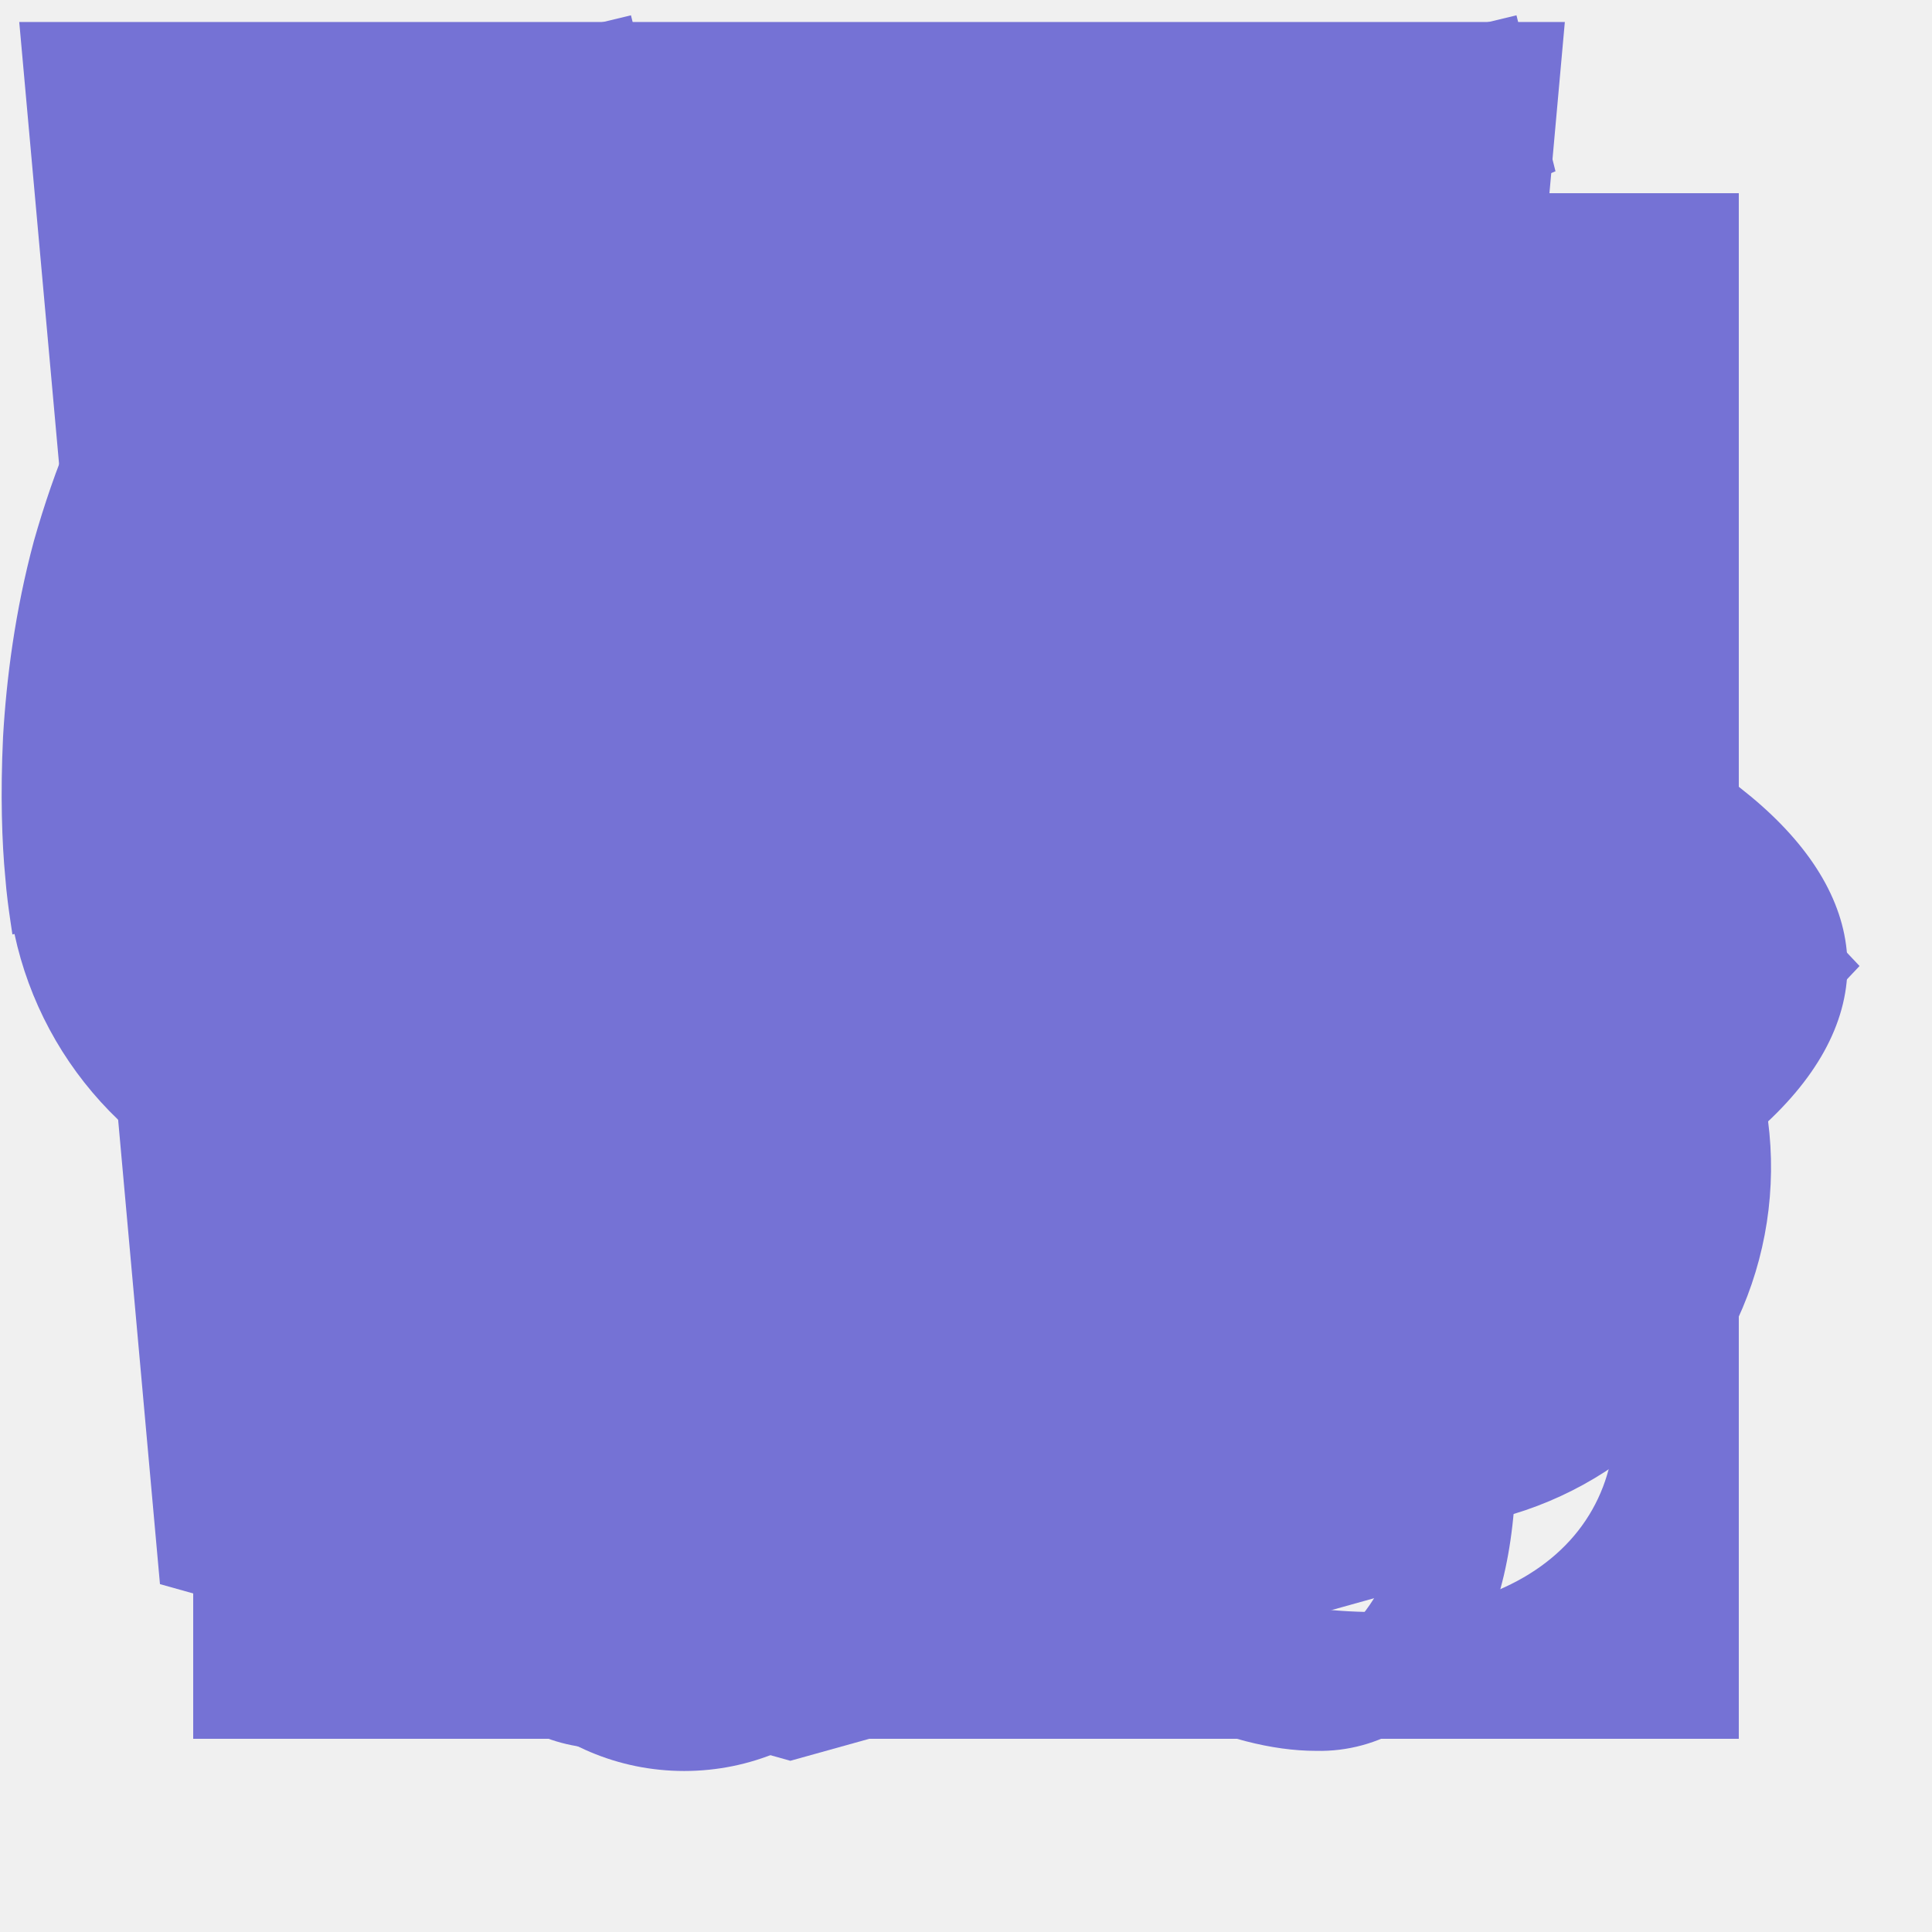
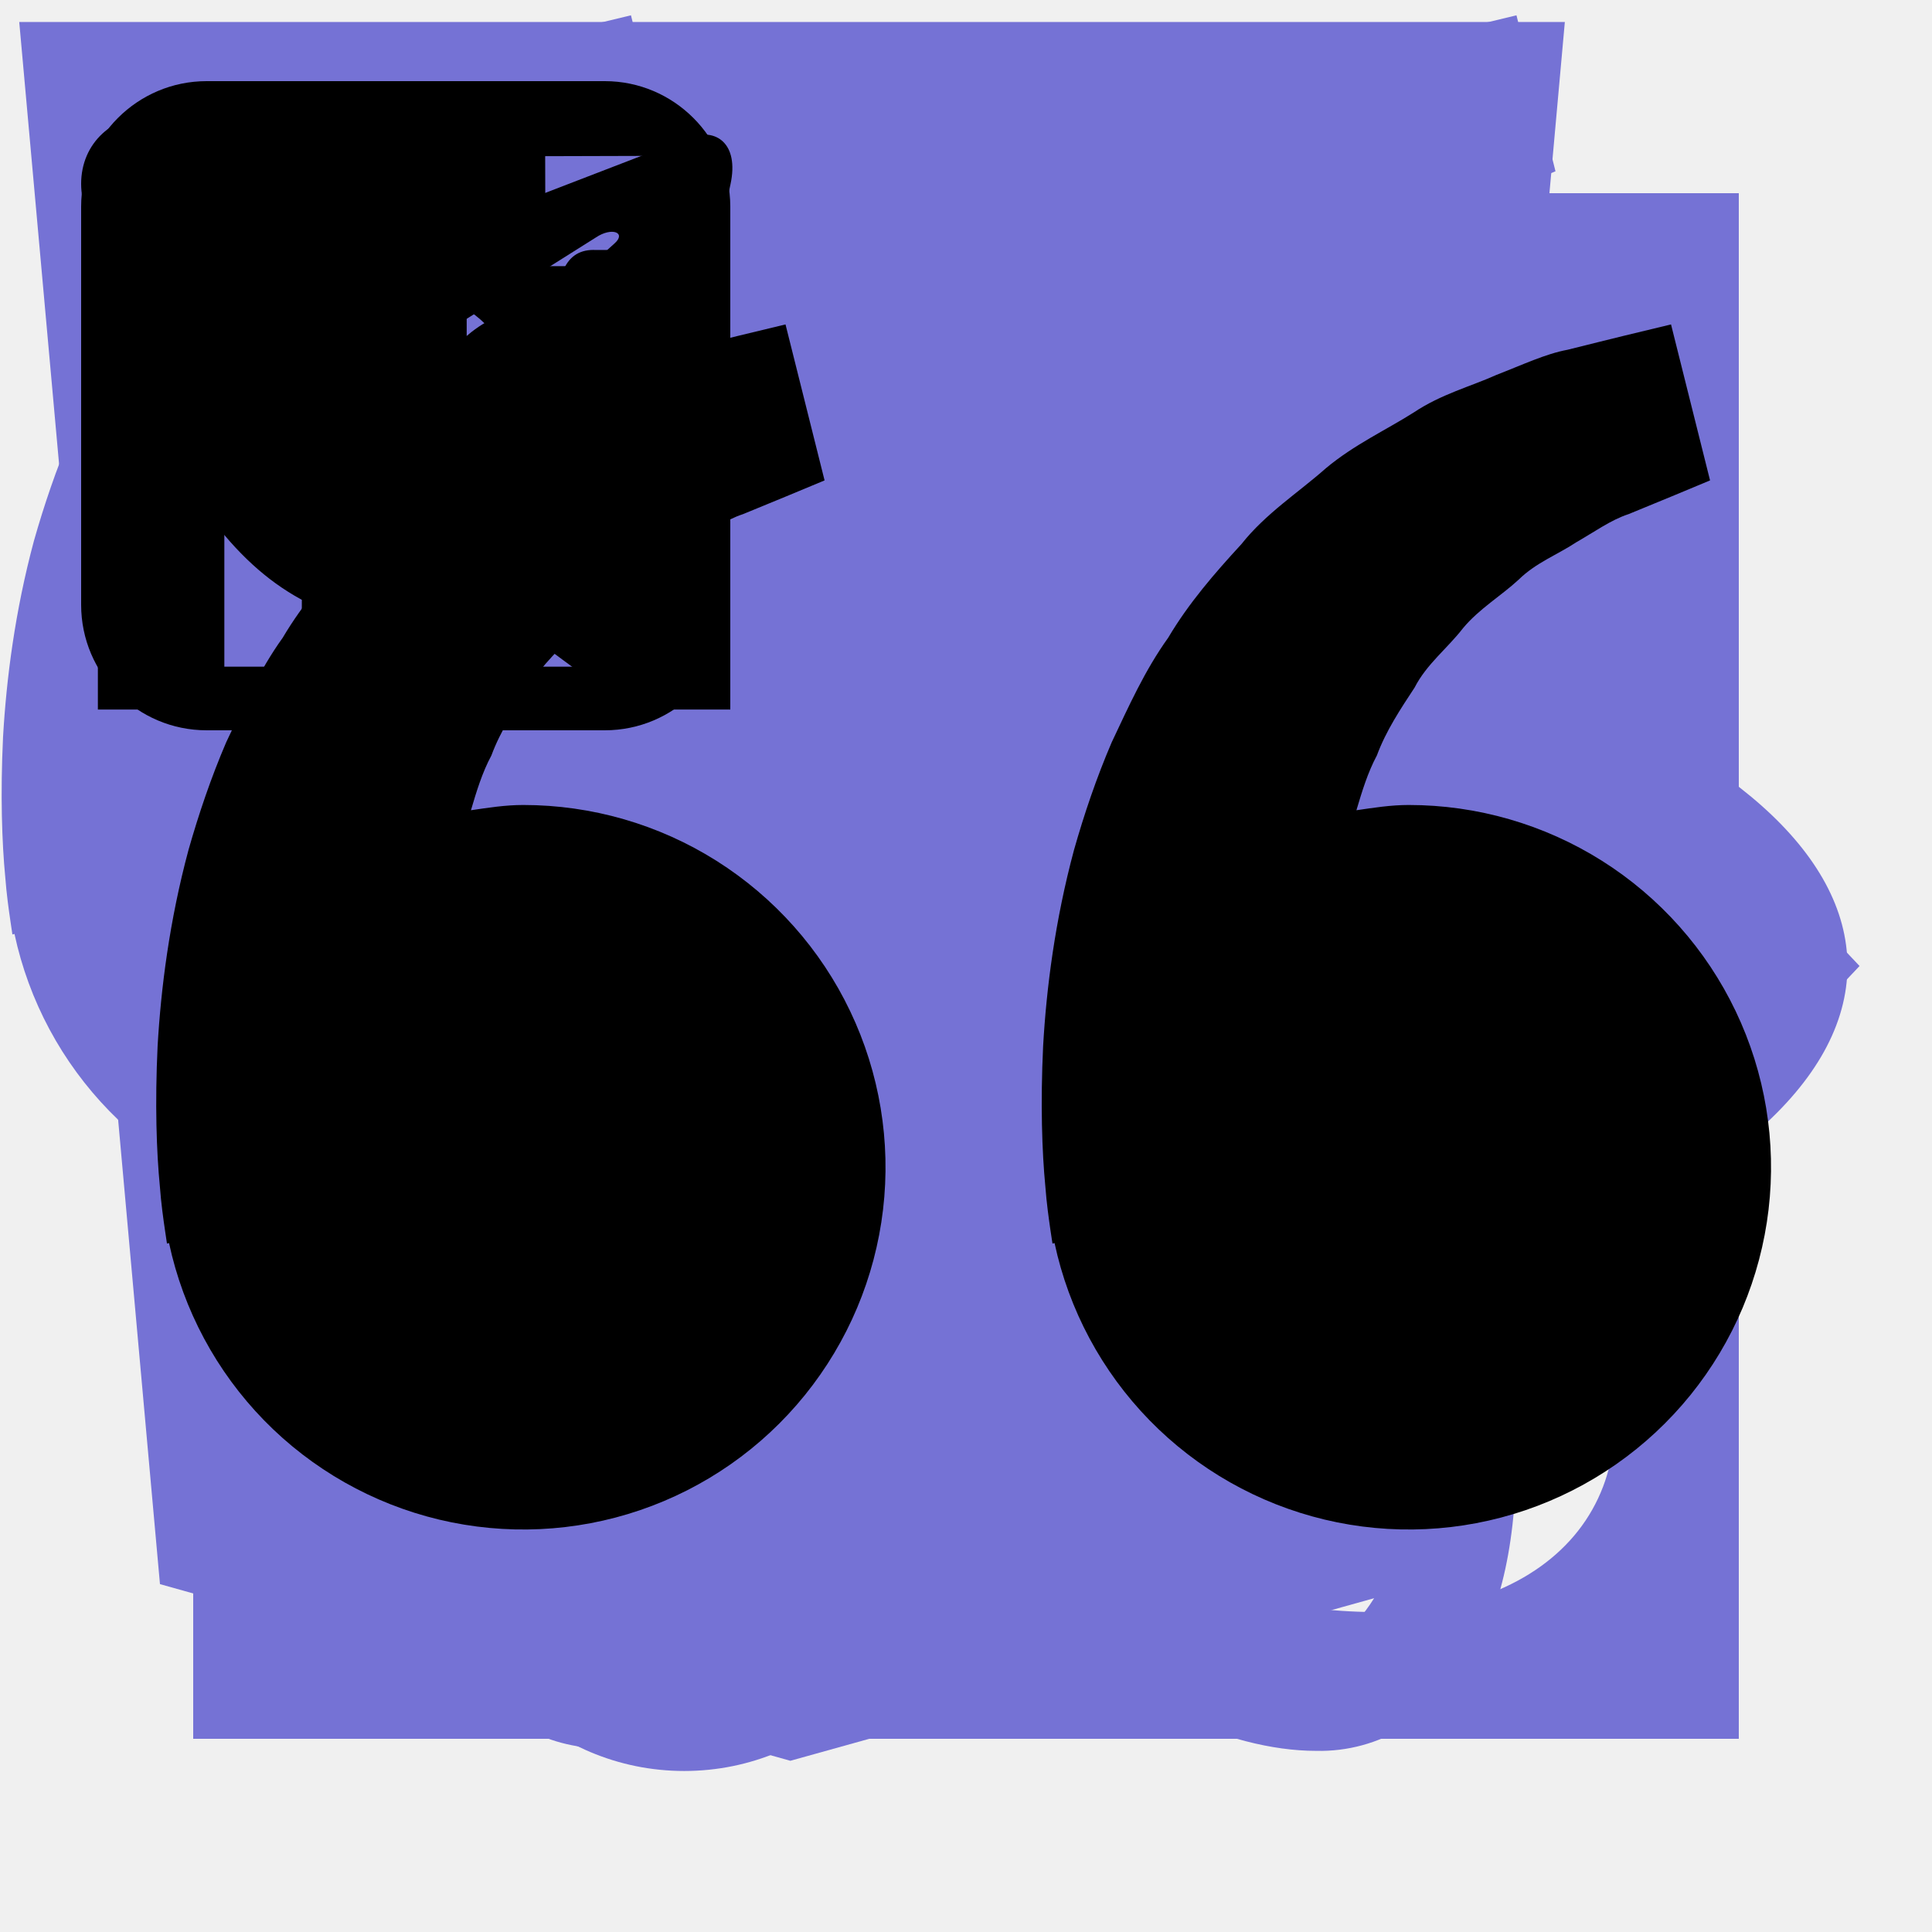
<svg xmlns="http://www.w3.org/2000/svg" width="50" height="50" viewBox="0 0 50 50" fill="none">
  <g id="codeSvg">
    <path fill-rule="evenodd" clip-rule="evenodd" d="M18.312 42.065L27.262 6.688L31.438 7.872L22.488 43.312L18.312 42.065Z" fill="#7572D5" />
    <path fill-rule="evenodd" clip-rule="evenodd" d="M13.502 12.688L16.562 15.928L7.995 25L16.562 34.072L13.502 37.312L1.875 25L13.502 12.688Z" fill="#7572D5" />
    <path fill-rule="evenodd" clip-rule="evenodd" d="M36.498 12.688L33.438 15.928L42.005 25L33.438 34.072L36.498 37.312L48.125 25L36.498 12.688Z" fill="#7572D5" />
  </g>
  <g id="css">
    <path d="M33.051 8.844L7.946 8.838L8.351 13.755L27.638 13.758L27.152 18.85H14.504L14.961 23.674H26.736L26.039 30.281L20.497 31.789L14.866 30.27L14.508 26.313H9.536L10.088 33.541L20.497 36.734L30.731 33.865L33.049 8.845L33.051 8.844ZM0.498 0.569H40.498L36.86 41L20.454 45.569L4.14 40.997L0.498 0.569Z" fill="#7572D5" />
  </g>
  <g id="react">
    <g clip-path="url(#clip0_20_1854)">
      <path d="M47.812 25C47.812 22.083 44.688 19.375 39.479 17.5L38.542 17.188V16.771C39.688 11.042 38.854 6.771 36.25 5.208C33.646 3.646 29.792 5.104 25.625 8.75L25 9.375L24.792 9.167H24.583C20.312 5.208 16.146 3.854 13.542 5.312C10.938 6.771 10.208 10.833 11.25 16.146C11.36 16.484 11.43 16.833 11.458 17.188L10.312 17.604C5.208 19.375 2.188 22.083 2.188 25C2.188 27.917 5.521 30.833 10.729 32.708L11.458 32.917C11.33 33.285 11.259 33.672 11.25 34.062C10.208 39.271 11.146 43.229 13.542 44.688C15.938 46.146 20.312 44.792 24.479 41.146L25.104 40.625L25.938 41.458C28.854 43.958 31.771 45.312 34.062 45.312C34.871 45.331 35.667 45.114 36.354 44.688C38.958 43.229 39.896 38.958 38.75 33.542V33.333C38.705 33.162 38.67 32.988 38.646 32.812H38.958C44.479 30.833 47.812 28.021 47.812 25ZM44.792 25C44.792 26.25 42.5 28.438 38.021 29.896H37.812C37.266 28.22 36.605 26.584 35.833 25C36.562 23.333 37.188 21.667 37.708 20.104L38.542 20.312C42.708 21.771 44.792 23.75 44.792 25ZM27.917 39.167L27.083 38.542C28.276 37.22 29.389 35.829 30.417 34.375L35.729 33.542C35.833 33.75 35.833 33.958 35.938 34.062C36.309 35.949 36.379 37.883 36.146 39.792C35.999 40.705 35.561 41.545 34.896 42.188C33.854 42.812 31.042 41.979 27.917 39.167ZM26.562 34.583L25.104 36.458L23.438 34.583H26.562ZM12.292 20C12.815 21.717 13.477 23.39 14.271 25C13.476 26.646 12.815 28.353 12.292 30.104L11.667 29.896C9.843 29.32 8.145 28.401 6.667 27.188C6.284 26.945 5.956 26.626 5.705 26.249C5.454 25.872 5.284 25.447 5.208 25C5.208 23.75 7.292 21.771 11.25 20.417L12.292 20ZM23.438 15.417L25 13.646L26.562 15.417H23.438ZM34.896 7.812C36.042 8.437 36.667 11.562 35.729 16.146C35.734 16.202 35.727 16.259 35.709 16.313C35.691 16.366 35.663 16.416 35.625 16.458L30.417 15.625C29.389 14.171 28.276 12.78 27.083 11.458L27.708 10.938C31.042 8.021 33.75 7.187 34.896 7.812ZM17.5 18.854L16.667 20.208L15.938 21.562C15.625 20.833 15.417 20.104 15.104 19.271L17.5 18.854ZM15.104 30.729C15.417 30 15.625 29.271 15.938 28.438L16.667 29.792L17.5 31.146L15.104 30.729ZM32.5 25C31.97 26.142 31.379 27.255 30.729 28.333C30.104 29.479 29.375 30.521 28.75 31.562H21.25C20.521 30.417 19.792 29.375 19.271 28.333C18.616 27.258 18.025 26.145 17.5 25C18.005 23.846 18.597 22.732 19.271 21.667C19.869 20.587 20.53 19.544 21.25 18.542C23.746 18.333 26.254 18.333 28.75 18.542C29.479 19.583 30.104 20.625 30.729 21.667C31.403 22.732 31.995 23.846 32.5 25ZM33.333 20.208L32.5 18.854L34.896 19.375C34.664 20.121 34.386 20.851 34.062 21.562L33.333 20.208ZM32.5 31.146L33.333 29.792L34.062 28.333L35 30.729L32.5 31.146ZM22.812 11.354H22.917L19.583 15.521L14.375 16.354C14.271 16.042 14.271 15.833 14.167 15.521C13.333 11.25 13.958 8.333 15 7.812C15.277 7.631 15.61 7.557 15.938 7.604C17.396 7.604 19.896 8.646 22.708 11.146L22.812 11.354ZM14.167 34.583C14.186 34.262 14.256 33.945 14.375 33.646L19.688 34.375C20.689 35.848 21.803 37.241 23.021 38.542L22.812 38.75L22.604 38.958C21.184 40.274 19.521 41.3 17.708 41.979C17.311 42.187 16.875 42.313 16.427 42.349C15.98 42.385 15.53 42.33 15.104 42.188C13.958 41.562 13.333 38.75 14.167 34.583Z" fill="#7572D5" />
      <path d="M25 20.417C24.089 20.396 23.193 20.647 22.426 21.138C21.659 21.629 21.055 22.337 20.692 23.173C20.329 24.008 20.223 24.933 20.388 25.828C20.553 26.724 20.981 27.551 21.618 28.202C22.255 28.854 23.071 29.301 23.963 29.486C24.855 29.672 25.781 29.587 26.625 29.243C27.468 28.9 28.191 28.313 28.699 27.557C29.207 26.801 29.479 25.911 29.479 25C29.48 23.802 29.011 22.652 28.174 21.795C27.337 20.939 26.197 20.444 25 20.417Z" fill="#7572D5" />
    </g>
    <defs>
      <clipPath id="clip0_20_1854">
        <rect width="50" height="50" fill="white" />
      </clipPath>
    </defs>
  </g>
  <g id="typescript">
    <path d="M5 25V45H45V5H5V25ZM37.235 23.407C38.252 23.66 39.025 24.112 39.737 24.848C40.105 25.242 40.652 25.958 40.695 26.132C40.708 26.182 38.968 27.348 37.915 28.003C37.877 28.028 37.723 27.863 37.553 27.61C37.037 26.86 36.498 26.537 35.673 26.48C34.46 26.397 33.68 27.032 33.687 28.092C33.676 28.352 33.734 28.611 33.857 28.842C34.123 29.393 34.62 29.725 36.173 30.397C39.038 31.63 40.263 32.442 41.025 33.597C41.875 34.885 42.067 36.943 41.488 38.473C40.855 40.137 39.28 41.267 37.063 41.64C36.378 41.762 34.753 41.743 34.017 41.61C32.41 41.323 30.887 40.53 29.947 39.488C29.578 39.083 28.86 38.022 28.905 37.947C28.923 37.92 29.088 37.818 29.272 37.712C29.452 37.61 30.123 37.222 30.758 36.853L31.908 36.187L32.15 36.543C32.487 37.057 33.222 37.762 33.667 37.997C34.943 38.67 36.695 38.575 37.558 37.8C37.732 37.654 37.869 37.469 37.96 37.261C38.05 37.053 38.092 36.827 38.08 36.6C38.08 36.137 38.022 35.933 37.78 35.583C37.47 35.14 36.835 34.767 35.032 33.983C32.968 33.095 32.08 32.543 31.267 31.667C30.759 31.088 30.384 30.405 30.168 29.667C30.017 29.102 29.978 27.685 30.098 27.115C30.523 25.12 32.028 23.732 34.2 23.318C34.905 23.185 36.543 23.235 37.235 23.407ZM27.845 25.077L27.858 26.715H22.65V41.508H18.967V26.715H13.763V25.108C13.763 24.218 13.782 23.475 13.807 23.458C13.827 23.432 16.995 23.418 20.835 23.425L27.827 23.445L27.845 25.077Z" fill="#7572D5" />
  </g>
  <g id="figma2">
    <path d="M17.708 4.167C14.257 4.167 11.458 6.965 11.458 10.417C11.458 13.868 14.257 16.667 17.708 16.667H32.292C35.743 16.667 38.542 13.868 38.542 10.417C38.542 6.965 35.743 4.167 32.292 4.167H17.708Z" fill="#7572D5" />
    <path d="M32.292 18.75C28.84 18.75 26.042 21.548 26.042 25C26.042 28.452 28.84 31.25 32.292 31.25C35.744 31.25 38.542 28.452 38.542 25C38.542 21.548 35.744 18.75 32.292 18.75Z" fill="#7572D5" />
    <path d="M11.458 25C11.458 21.548 14.257 18.75 17.708 18.75H23.958V31.25H17.708C14.257 31.25 11.458 28.452 11.458 25Z" fill="#7572D5" />
    <path d="M17.708 33.333C14.257 33.333 11.458 36.132 11.458 39.583C11.458 43.035 14.257 45.833 17.708 45.833C21.16 45.833 23.958 43.035 23.958 39.583V33.333H17.708Z" fill="#7572D5" />
  </g>
  <g id="styled">
    <path d="M37.259 6.25L36.989 7.65C36.571 10.302 36.722 11.061 37.868 12.045L38.975 12.955L37.829 18.03C37.144 21.059 36.304 23.597 35.771 24.431C35.313 25.15 34.78 26.21 34.664 26.779C34.473 27.459 33.825 28.143 32.833 28.748C31.958 29.242 30.238 30.566 29.02 31.629C28.047 32.499 27.377 33.033 27.013 33.262L25.823 34.196C25.442 34.805 25.225 35.295 25.142 35.667C25.059 36.05 25.106 36.304 25.229 36.49C25.348 36.669 25.553 36.795 25.834 36.874C26.167 36.951 26.51 36.979 26.851 36.956C27.622 36.904 28.386 36.769 29.128 36.555C29.381 36.487 29.579 36.422 29.752 36.365C30.019 36.039 30.635 35.424 31.727 34.353C34.625 31.515 35.731 29.961 34.589 30.38C34.167 30.53 34.358 30.151 35.082 29.392C36.61 27.914 37.486 25.68 39.317 18.675C40.766 13.144 40.766 13.066 41.833 13.066C42.334 13.066 43.75 13.152 43.75 13.152V6.25H40.499H37.259ZM24.422 18.081C23.369 18.073 21.106 19.666 14.33 25.161C14.038 25.852 14.013 26.328 14.146 26.636C14.233 26.847 14.392 26.994 14.611 27.101C14.828 27.209 15.109 27.273 15.419 27.298C16.035 27.352 16.763 27.255 17.35 27.141L17.747 27.051C17.883 26.87 18.061 26.725 18.266 26.629C18.684 26.4 20.439 24.81 22.194 23.106C25.283 19.999 26.007 18.596 24.75 18.142C24.646 18.101 24.533 18.08 24.422 18.081ZM32.336 20.239C31.41 20.264 29.741 21.331 26.883 23.597C25.449 24.753 24.541 25.376 24.054 25.505L22.165 26.987C21.455 28.275 21.351 29.074 21.538 29.514C21.585 29.622 21.653 29.721 21.739 29.803C21.824 29.886 21.925 29.95 22.036 29.994C22.311 30.102 22.605 30.156 22.901 30.155C23.608 30.147 24.311 30.045 24.991 29.85C25.345 29.756 25.695 29.646 26.04 29.521L26.144 29.478L26.335 29.378C26.696 28.916 27.525 28.046 28.563 27.044C31.842 23.901 33.518 21.667 33.176 20.833C33.021 20.429 32.754 20.225 32.336 20.239ZM23.6 24.105C23.333 24.134 22.735 24.592 21.657 25.53C20.1 26.897 18.403 27.685 17.815 27.334C17.679 27.364 17.542 27.393 17.404 27.42C16.806 27.538 16.06 27.635 15.393 27.581C15.079 27.562 14.771 27.485 14.485 27.355C14.215 27.233 14 27.016 13.88 26.747C13.746 26.425 13.746 26.024 13.898 25.512L11.555 27.423L6.254 31.78V38.842L23.625 25.251C23.622 25.102 23.641 24.953 23.683 24.81C23.816 24.331 23.809 24.087 23.6 24.109V24.105ZM31.075 26.392C30.811 26.392 30.372 26.761 29.669 27.502C28.714 28.515 27.211 29.496 26.415 29.696L26.292 29.761C26.161 29.814 26.029 29.865 25.896 29.911C25.679 29.983 25.398 30.069 25.074 30.155C24.425 30.33 23.618 30.491 22.897 30.473C22.557 30.473 22.221 30.407 21.906 30.28C21.609 30.159 21.372 29.927 21.243 29.636C21.034 29.138 21.117 28.44 21.574 27.448L6.25 39.437V43.75H12.982L27.262 32.61C27.633 32.202 28.191 31.644 28.945 30.946C30.963 29.088 31.421 28.447 31.421 27.499C31.421 26.761 31.338 26.389 31.075 26.389V26.392ZM34.473 33.373L33.251 34.583C32.567 35.227 31.345 36.022 30.509 36.362L30.343 36.433L30.332 36.451L30.296 36.487C30.264 36.512 30.249 36.516 30.224 36.526C29.89 36.652 29.551 36.763 29.208 36.859C28.444 37.08 27.659 37.218 26.865 37.271C26.49 37.295 26.113 37.262 25.748 37.174C25.431 37.105 25.151 36.921 24.962 36.659C24.789 36.394 24.739 36.039 24.836 35.603C24.913 35.292 25.028 34.991 25.178 34.708L13.656 43.75H28.981L30.811 41.667C33.327 38.753 34.473 36.669 34.473 34.887V33.373Z" fill="#7572D5" />
  </g>
  <g id="vector">
    <path d="M9.542 12.833C9.077 12.833 8.631 12.904 8.188 12.969C8.331 12.485 8.479 11.994 8.717 11.552C8.954 10.91 9.325 10.354 9.694 9.794C10.002 9.188 10.546 8.777 10.946 8.258C11.365 7.754 11.935 7.419 12.387 7C12.831 6.562 13.412 6.344 13.875 6.035C14.358 5.758 14.779 5.452 15.229 5.306L16.352 4.844L17.34 4.433L16.329 0.396L15.085 0.696C14.688 0.796 14.202 0.913 13.65 1.052C13.085 1.156 12.483 1.442 11.812 1.702C11.15 1.998 10.383 2.198 9.671 2.673C8.954 3.127 8.127 3.506 7.398 4.115C6.692 4.742 5.84 5.285 5.21 6.083C4.523 6.829 3.844 7.612 3.317 8.504C2.706 9.354 2.292 10.287 1.854 11.21C1.458 12.133 1.14 13.077 0.879 13.994C0.385 15.831 0.165 17.577 0.079 19.071C0.008 20.567 0.05 21.81 0.137 22.71C0.169 23.135 0.227 23.548 0.269 23.833L0.321 24.183L0.375 24.171C0.746 25.902 1.599 27.492 2.835 28.759C4.072 30.025 5.642 30.915 7.364 31.327C9.085 31.738 10.888 31.654 12.564 31.083C14.24 30.512 15.72 29.479 16.832 28.103C17.945 26.726 18.646 25.063 18.853 23.305C19.06 21.547 18.765 19.766 18.002 18.169C17.24 16.571 16.04 15.223 14.543 14.278C13.046 13.334 11.312 12.833 9.542 12.833ZM32.458 12.833C31.994 12.833 31.548 12.904 31.104 12.969C31.248 12.485 31.396 11.994 31.633 11.552C31.871 10.91 32.242 10.354 32.61 9.794C32.919 9.188 33.462 8.777 33.862 8.258C34.281 7.754 34.852 7.419 35.304 7C35.748 6.562 36.329 6.344 36.792 6.035C37.275 5.758 37.696 5.452 38.146 5.306L39.269 4.844L40.256 4.433L39.246 0.396L38.002 0.696C37.604 0.796 37.119 0.913 36.567 1.052C36.002 1.156 35.4 1.442 34.729 1.702C34.069 2 33.3 2.198 32.587 2.675C31.871 3.129 31.044 3.508 30.315 4.117C29.608 4.744 28.756 5.287 28.127 6.083C27.44 6.829 26.76 7.612 26.233 8.504C25.623 9.354 25.208 10.287 24.771 11.21C24.375 12.133 24.056 13.077 23.796 13.994C23.302 15.831 23.081 17.577 22.996 19.071C22.925 20.567 22.967 21.81 23.054 22.71C23.085 23.135 23.144 23.548 23.185 23.833L23.238 24.183L23.292 24.171C23.662 25.902 24.515 27.492 25.752 28.759C26.989 30.025 28.559 30.915 30.28 31.327C32.002 31.738 33.805 31.654 35.481 31.083C37.156 30.512 38.636 29.479 39.749 28.103C40.862 26.726 41.563 25.063 41.77 23.305C41.977 21.547 41.682 19.766 40.919 18.169C40.156 16.571 38.957 15.223 37.46 14.278C35.962 13.334 34.228 12.833 32.458 12.833Z" fill="#7572D5" />
  </g>
  <g id="vk">
-     <path d="M18.17 13.994C17.804 13.539 17.388 13.131 16.986 12.737C16.843 12.597 16.695 12.452 16.553 12.308C16.144 11.893 16.129 11.738 16.453 11.267C16.677 10.942 16.915 10.617 17.144 10.303C17.353 10.018 17.568 9.724 17.775 9.428L17.817 9.367C18.212 8.801 18.62 8.216 18.837 7.51C18.894 7.324 18.953 7.05 18.817 6.82C18.682 6.591 18.419 6.522 18.234 6.489C18.142 6.473 18.051 6.471 17.966 6.471L15.381 6.469L15.36 6.468C14.969 6.468 14.705 6.659 14.554 7.052C14.41 7.427 14.252 7.827 14.071 8.207C13.712 8.963 13.255 9.834 12.595 10.561L12.567 10.592C12.489 10.679 12.4 10.777 12.336 10.777C12.326 10.777 12.315 10.775 12.303 10.771C12.166 10.716 12.074 10.373 12.079 10.213C12.079 10.211 12.079 10.209 12.079 10.206L12.077 7.111C12.077 7.1 12.076 7.089 12.075 7.078C12.009 6.575 11.863 6.262 11.313 6.15C11.298 6.147 11.283 6.146 11.268 6.146H8.581C8.143 6.146 7.901 6.33 7.675 6.606C7.613 6.68 7.486 6.834 7.549 7.02C7.613 7.209 7.821 7.25 7.889 7.263C8.225 7.329 8.415 7.542 8.468 7.915C8.562 8.561 8.574 9.251 8.505 10.087C8.485 10.319 8.447 10.498 8.385 10.651C8.37 10.687 8.318 10.804 8.266 10.804C8.249 10.804 8.201 10.797 8.112 10.734C7.904 10.586 7.751 10.375 7.574 10.114C6.969 9.228 6.461 8.252 6.021 7.129C5.858 6.716 5.553 6.485 5.163 6.478C4.734 6.471 4.345 6.468 3.974 6.468C3.569 6.468 3.193 6.472 2.826 6.48C2.512 6.486 2.295 6.583 2.181 6.77C2.066 6.957 2.074 7.203 2.203 7.5C3.237 9.883 4.175 11.615 5.243 13.117C5.992 14.168 6.743 14.896 7.607 15.407C8.517 15.946 9.536 16.208 10.724 16.208C10.858 16.208 10.998 16.205 11.138 16.198C11.828 16.163 12.084 15.904 12.116 15.208C12.132 14.852 12.169 14.479 12.338 14.161C12.444 13.961 12.544 13.961 12.576 13.961C12.639 13.961 12.717 13.991 12.801 14.047C12.951 14.148 13.08 14.284 13.186 14.403C13.285 14.516 13.383 14.63 13.482 14.745C13.694 14.991 13.913 15.246 14.143 15.487C14.645 16.016 15.197 16.249 15.832 16.198H18.202C18.207 16.198 18.212 16.198 18.218 16.198C18.454 16.182 18.658 16.046 18.779 15.825C18.928 15.552 18.925 15.204 18.771 14.893C18.596 14.541 18.369 14.241 18.17 13.994Z" fill="#7572D5" />
+     <path d="M18.17 13.994C17.804 13.539 17.388 13.131 16.986 12.737C16.843 12.597 16.695 12.452 16.553 12.308C16.144 11.893 16.129 11.738 16.453 11.267C16.677 10.942 16.915 10.617 17.144 10.303C17.353 10.018 17.568 9.724 17.775 9.428L17.817 9.367C18.212 8.801 18.62 8.216 18.837 7.51C18.894 7.324 18.953 7.05 18.817 6.82C18.682 6.591 18.419 6.522 18.234 6.489C18.142 6.473 18.051 6.471 17.966 6.471L15.381 6.469L15.36 6.468C14.969 6.468 14.705 6.659 14.554 7.052C14.41 7.427 14.252 7.827 14.071 8.207C13.712 8.963 13.255 9.834 12.595 10.561L12.567 10.592C12.489 10.679 12.4 10.777 12.336 10.777C12.326 10.777 12.315 10.775 12.303 10.771C12.166 10.716 12.074 10.373 12.079 10.213C12.079 10.211 12.079 10.209 12.079 10.206L12.077 7.111C12.077 7.1 12.076 7.089 12.075 7.078C12.009 6.575 11.863 6.262 11.313 6.15C11.298 6.147 11.283 6.146 11.268 6.146H8.581C8.143 6.146 7.901 6.33 7.675 6.606C7.613 6.68 7.486 6.834 7.549 7.02C7.613 7.209 7.821 7.25 7.889 7.263C8.225 7.329 8.415 7.542 8.468 7.915C8.562 8.561 8.574 9.251 8.505 10.087C8.485 10.319 8.447 10.498 8.385 10.651C8.37 10.687 8.318 10.804 8.266 10.804C8.249 10.804 8.201 10.797 8.112 10.734C7.904 10.586 7.751 10.375 7.574 10.114C6.969 9.228 6.461 8.252 6.021 7.129C5.858 6.716 5.553 6.485 5.163 6.478C4.734 6.471 4.345 6.468 3.974 6.468C3.569 6.468 3.193 6.472 2.826 6.48C2.512 6.486 2.295 6.583 2.181 6.77C2.066 6.957 2.074 7.203 2.203 7.5C3.237 9.883 4.175 11.615 5.243 13.117C5.992 14.168 6.743 14.896 7.607 15.407C8.517 15.946 9.536 16.208 10.724 16.208C10.858 16.208 10.998 16.205 11.138 16.198C11.828 16.163 12.084 15.904 12.116 15.208C12.132 14.852 12.169 14.479 12.338 14.161C12.444 13.961 12.544 13.961 12.576 13.961C12.639 13.961 12.717 13.991 12.801 14.047C12.951 14.148 13.08 14.284 13.186 14.403C13.285 14.516 13.383 14.63 13.482 14.745C13.694 14.991 13.913 15.246 14.143 15.487C14.645 16.016 15.197 16.249 15.832 16.198H18.202C18.207 16.198 18.212 16.198 18.218 16.198C18.454 16.182 18.658 16.046 18.779 15.825C18.928 15.552 18.925 15.204 18.771 14.893C18.596 14.541 18.369 14.241 18.17 13.994Z" fill="currentColor" />
  </g>
  <g id="telegram">
-     <path d="M18.906 4.764L16.37 16.721C16.179 17.564 15.68 17.774 14.972 17.377L11.108 14.53L9.245 16.323C9.038 16.53 8.866 16.702 8.468 16.702L8.746 12.768L15.905 6.299C16.217 6.022 15.838 5.867 15.422 6.145L6.571 11.719L2.76 10.526C1.932 10.267 1.917 9.697 2.933 9.299L17.837 3.557C18.527 3.299 19.131 3.71 18.906 4.764Z" fill="#7572D5" />
+     <path d="M18.906 4.764L16.37 16.721C16.179 17.564 15.68 17.774 14.972 17.377L11.108 14.53L9.245 16.323C9.038 16.53 8.866 16.702 8.468 16.702L8.746 12.768L15.905 6.299C16.217 6.022 15.838 5.867 15.422 6.145L6.571 11.719L2.76 10.526C1.932 10.267 1.917 9.697 2.933 9.299L17.837 3.557C18.527 3.299 19.131 3.71 18.906 4.764Z" fill="currentColor" />
  </g>
  <g id="instagram">
-     <path d="M15.652 2.1H5.348C3.557 2.1 2.1 3.556 2.1 5.347V8.778V15.653C2.1 17.444 3.557 18.9 5.348 18.9H15.652C17.443 18.9 18.9 17.444 18.9 15.653V8.771V5.341C18.893 3.556 17.437 2.1 15.652 2.1ZM16.583 4.035H16.957V4.403V6.882L14.116 6.889L14.109 4.042L16.583 4.035ZM8.098 8.771C8.636 8.03 9.509 7.538 10.493 7.538C11.478 7.538 12.351 8.024 12.889 8.771C13.243 9.257 13.447 9.854 13.447 10.497C13.447 12.124 12.121 13.455 10.487 13.455C8.853 13.455 7.54 12.124 7.54 10.497C7.54 9.854 7.75 9.257 8.098 8.771ZM17.259 15.646C17.259 16.532 16.538 17.253 15.652 17.253H5.348C4.463 17.253 3.741 16.532 3.741 15.646V8.771H6.247C6.031 9.303 5.906 9.887 5.906 10.497C5.906 13.029 7.967 15.089 10.5 15.089C13.033 15.089 15.094 13.029 15.094 10.497C15.094 9.887 14.969 9.303 14.752 8.771H17.259V15.646Z" fill="#7572D5" />
+     <path d="M15.652 2.1H5.348C3.557 2.1 2.1 3.556 2.1 5.347V8.778V15.653C2.1 17.444 3.557 18.9 5.348 18.9H15.652C17.443 18.9 18.9 17.444 18.9 15.653V8.771V5.341C18.893 3.556 17.437 2.1 15.652 2.1ZM16.583 4.035H16.957V4.403V6.882L14.116 6.889L14.109 4.042L16.583 4.035ZM8.098 8.771C8.636 8.03 9.509 7.538 10.493 7.538C11.478 7.538 12.351 8.024 12.889 8.771C13.243 9.257 13.447 9.854 13.447 10.497C13.447 12.124 12.121 13.455 10.487 13.455C8.853 13.455 7.54 12.124 7.54 10.497C7.54 9.854 7.75 9.257 8.098 8.771ZM17.259 15.646C17.259 16.532 16.538 17.253 15.652 17.253H5.348C4.463 17.253 3.741 16.532 3.741 15.646V8.771H6.247C6.031 9.303 5.906 9.887 5.906 10.497C5.906 13.029 7.967 15.089 10.5 15.089C13.033 15.089 15.094 13.029 15.094 10.497C15.094 9.887 14.969 9.303 14.752 8.771H17.259V15.646Z" fill="currentColor" />
  </g>
  <g id="linkedin">
-     <path d="M5.806 7.886H2.533V18.363H5.806V7.886Z" fill="#7572D5" />
-     <path d="M4.101 2.94C2.894 2.94 2.1 3.721 2.1 4.757C2.1 5.774 2.868 6.574 4.055 6.574H4.081C5.314 6.574 6.082 5.768 6.075 4.757C6.049 3.721 5.308 2.94 4.101 2.94Z" fill="#7572D5" />
-     <path d="M14.748 7.788C12.871 7.788 11.697 8.811 11.481 9.533V7.886H7.801C7.847 8.759 7.801 18.363 7.801 18.363H11.481V12.701C11.481 12.38 11.468 12.065 11.559 11.842C11.809 11.212 12.353 10.556 13.331 10.556C14.61 10.556 15.187 11.527 15.187 12.944V18.363H18.9V12.537C18.9 9.297 17.076 7.788 14.748 7.788Z" fill="#7572D5" />
+     <path d="M5.806 7.886H2.533V18.363H5.806V7.886Z" fill="currentColor" />
+     <path d="M4.101 2.94C2.894 2.94 2.1 3.721 2.1 4.757C2.1 5.774 2.868 6.574 4.055 6.574H4.081C5.314 6.574 6.082 5.768 6.075 4.757C6.049 3.721 5.308 2.94 4.101 2.94Z" fill="currentColor" />
+     <path d="M14.748 7.788C12.871 7.788 11.697 8.811 11.481 9.533V7.886H7.801C7.847 8.759 7.801 18.363 7.801 18.363H11.481V12.701C11.481 12.38 11.468 12.065 11.559 11.842C11.809 11.212 12.353 10.556 13.331 10.556C14.61 10.556 15.187 11.527 15.187 12.944V18.363H18.9V12.537C18.9 9.297 17.076 7.788 14.748 7.788Z" fill="currentColor" />
  </g>
  <g id="quote">
-     <path d="M13.542 20.833C13.077 20.833 12.631 20.904 12.188 20.969C12.331 20.485 12.479 19.994 12.717 19.552C12.954 18.91 13.325 18.354 13.694 17.794C14.002 17.188 14.546 16.777 14.946 16.258C15.365 15.754 15.935 15.419 16.387 15C16.831 14.562 17.413 14.344 17.875 14.035C18.358 13.758 18.779 13.452 19.229 13.306L20.352 12.844L21.34 12.433L20.329 8.396L19.085 8.696C18.688 8.796 18.202 8.912 17.65 9.052C17.085 9.156 16.483 9.442 15.812 9.702C15.15 9.998 14.383 10.198 13.671 10.673C12.954 11.127 12.127 11.506 11.398 12.115C10.692 12.742 9.84 13.285 9.21 14.083C8.523 14.829 7.844 15.613 7.317 16.504C6.706 17.354 6.292 18.288 5.854 19.21C5.458 20.133 5.14 21.077 4.879 21.994C4.385 23.831 4.165 25.577 4.079 27.071C4.008 28.567 4.05 29.81 4.138 30.71C4.169 31.135 4.227 31.548 4.269 31.833L4.321 32.183L4.375 32.171C4.746 33.902 5.599 35.492 6.835 36.759C8.072 38.025 9.642 38.915 11.364 39.327C13.085 39.738 14.888 39.654 16.564 39.083C18.24 38.512 19.72 37.479 20.832 36.103C21.945 34.726 22.646 33.063 22.853 31.305C23.06 29.547 22.765 27.766 22.002 26.169C21.24 24.571 20.04 23.223 18.543 22.278C17.046 21.334 15.312 20.833 13.542 20.833ZM36.458 20.833C35.994 20.833 35.548 20.904 35.104 20.969C35.248 20.485 35.396 19.994 35.633 19.552C35.871 18.91 36.242 18.354 36.61 17.794C36.919 17.188 37.462 16.777 37.862 16.258C38.281 15.754 38.852 15.419 39.304 15C39.748 14.562 40.329 14.344 40.792 14.035C41.275 13.758 41.696 13.452 42.146 13.306L43.269 12.844L44.256 12.433L43.246 8.396L42.002 8.696C41.604 8.796 41.119 8.912 40.567 9.052C40.002 9.156 39.4 9.442 38.729 9.702C38.069 10 37.3 10.198 36.587 10.675C35.871 11.129 35.044 11.508 34.315 12.117C33.608 12.744 32.756 13.287 32.127 14.083C31.44 14.829 30.76 15.613 30.233 16.504C29.623 17.354 29.208 18.288 28.771 19.21C28.375 20.133 28.056 21.077 27.796 21.994C27.302 23.831 27.081 25.577 26.996 27.071C26.925 28.567 26.967 29.81 27.054 30.71C27.085 31.135 27.144 31.548 27.185 31.833L27.238 32.183L27.292 32.171C27.662 33.902 28.515 35.492 29.752 36.759C30.989 38.025 32.559 38.915 34.281 39.327C36.002 39.738 37.805 39.654 39.481 39.083C41.156 38.512 42.636 37.479 43.749 36.103C44.862 34.726 45.563 33.063 45.77 31.305C45.977 29.547 45.682 27.766 44.919 26.169C44.156 24.571 42.957 23.223 41.46 22.278C39.962 21.334 38.228 20.833 36.458 20.833Z" fill="#7572D5" />
+     <path d="M13.542 20.833C13.077 20.833 12.631 20.904 12.188 20.969C12.331 20.485 12.479 19.994 12.717 19.552C12.954 18.91 13.325 18.354 13.694 17.794C14.002 17.188 14.546 16.777 14.946 16.258C15.365 15.754 15.935 15.419 16.387 15C16.831 14.562 17.413 14.344 17.875 14.035C18.358 13.758 18.779 13.452 19.229 13.306L20.352 12.844L21.34 12.433L20.329 8.396L19.085 8.696C18.688 8.796 18.202 8.912 17.65 9.052C17.085 9.156 16.483 9.442 15.812 9.702C15.15 9.998 14.383 10.198 13.671 10.673C12.954 11.127 12.127 11.506 11.398 12.115C10.692 12.742 9.84 13.285 9.21 14.083C8.523 14.829 7.844 15.613 7.317 16.504C6.706 17.354 6.292 18.288 5.854 19.21C5.458 20.133 5.14 21.077 4.879 21.994C4.385 23.831 4.165 25.577 4.079 27.071C4.008 28.567 4.05 29.81 4.138 30.71C4.169 31.135 4.227 31.548 4.269 31.833L4.321 32.183L4.375 32.171C4.746 33.902 5.599 35.492 6.835 36.759C8.072 38.025 9.642 38.915 11.364 39.327C13.085 39.738 14.888 39.654 16.564 39.083C18.24 38.512 19.72 37.479 20.832 36.103C21.945 34.726 22.646 33.063 22.853 31.305C23.06 29.547 22.765 27.766 22.002 26.169C21.24 24.571 20.04 23.223 18.543 22.278C17.046 21.334 15.312 20.833 13.542 20.833ZM36.458 20.833C35.994 20.833 35.548 20.904 35.104 20.969C35.248 20.485 35.396 19.994 35.633 19.552C35.871 18.91 36.242 18.354 36.61 17.794C36.919 17.188 37.462 16.777 37.862 16.258C38.281 15.754 38.852 15.419 39.304 15C39.748 14.562 40.329 14.344 40.792 14.035C41.275 13.758 41.696 13.452 42.146 13.306L43.269 12.844L44.256 12.433L43.246 8.396L42.002 8.696C41.604 8.796 41.119 8.912 40.567 9.052C40.002 9.156 39.4 9.442 38.729 9.702C38.069 10 37.3 10.198 36.587 10.675C35.871 11.129 35.044 11.508 34.315 12.117C33.608 12.744 32.756 13.287 32.127 14.083C31.44 14.829 30.76 15.613 30.233 16.504C29.623 17.354 29.208 18.288 28.771 19.21C28.375 20.133 28.056 21.077 27.796 21.994C27.302 23.831 27.081 25.577 26.996 27.071C26.925 28.567 26.967 29.81 27.054 30.71C27.085 31.135 27.144 31.548 27.185 31.833L27.238 32.183L27.292 32.171C27.662 33.902 28.515 35.492 29.752 36.759C30.989 38.025 32.559 38.915 34.281 39.327C36.002 39.738 37.805 39.654 39.481 39.083C41.156 38.512 42.636 37.479 43.749 36.103C44.862 34.726 45.563 33.063 45.77 31.305C45.977 29.547 45.682 27.766 44.919 26.169C44.156 24.571 42.957 23.223 41.46 22.278C39.962 21.334 38.228 20.833 36.458 20.833Z" fill="currentColor" />
  </g>
</svg>
